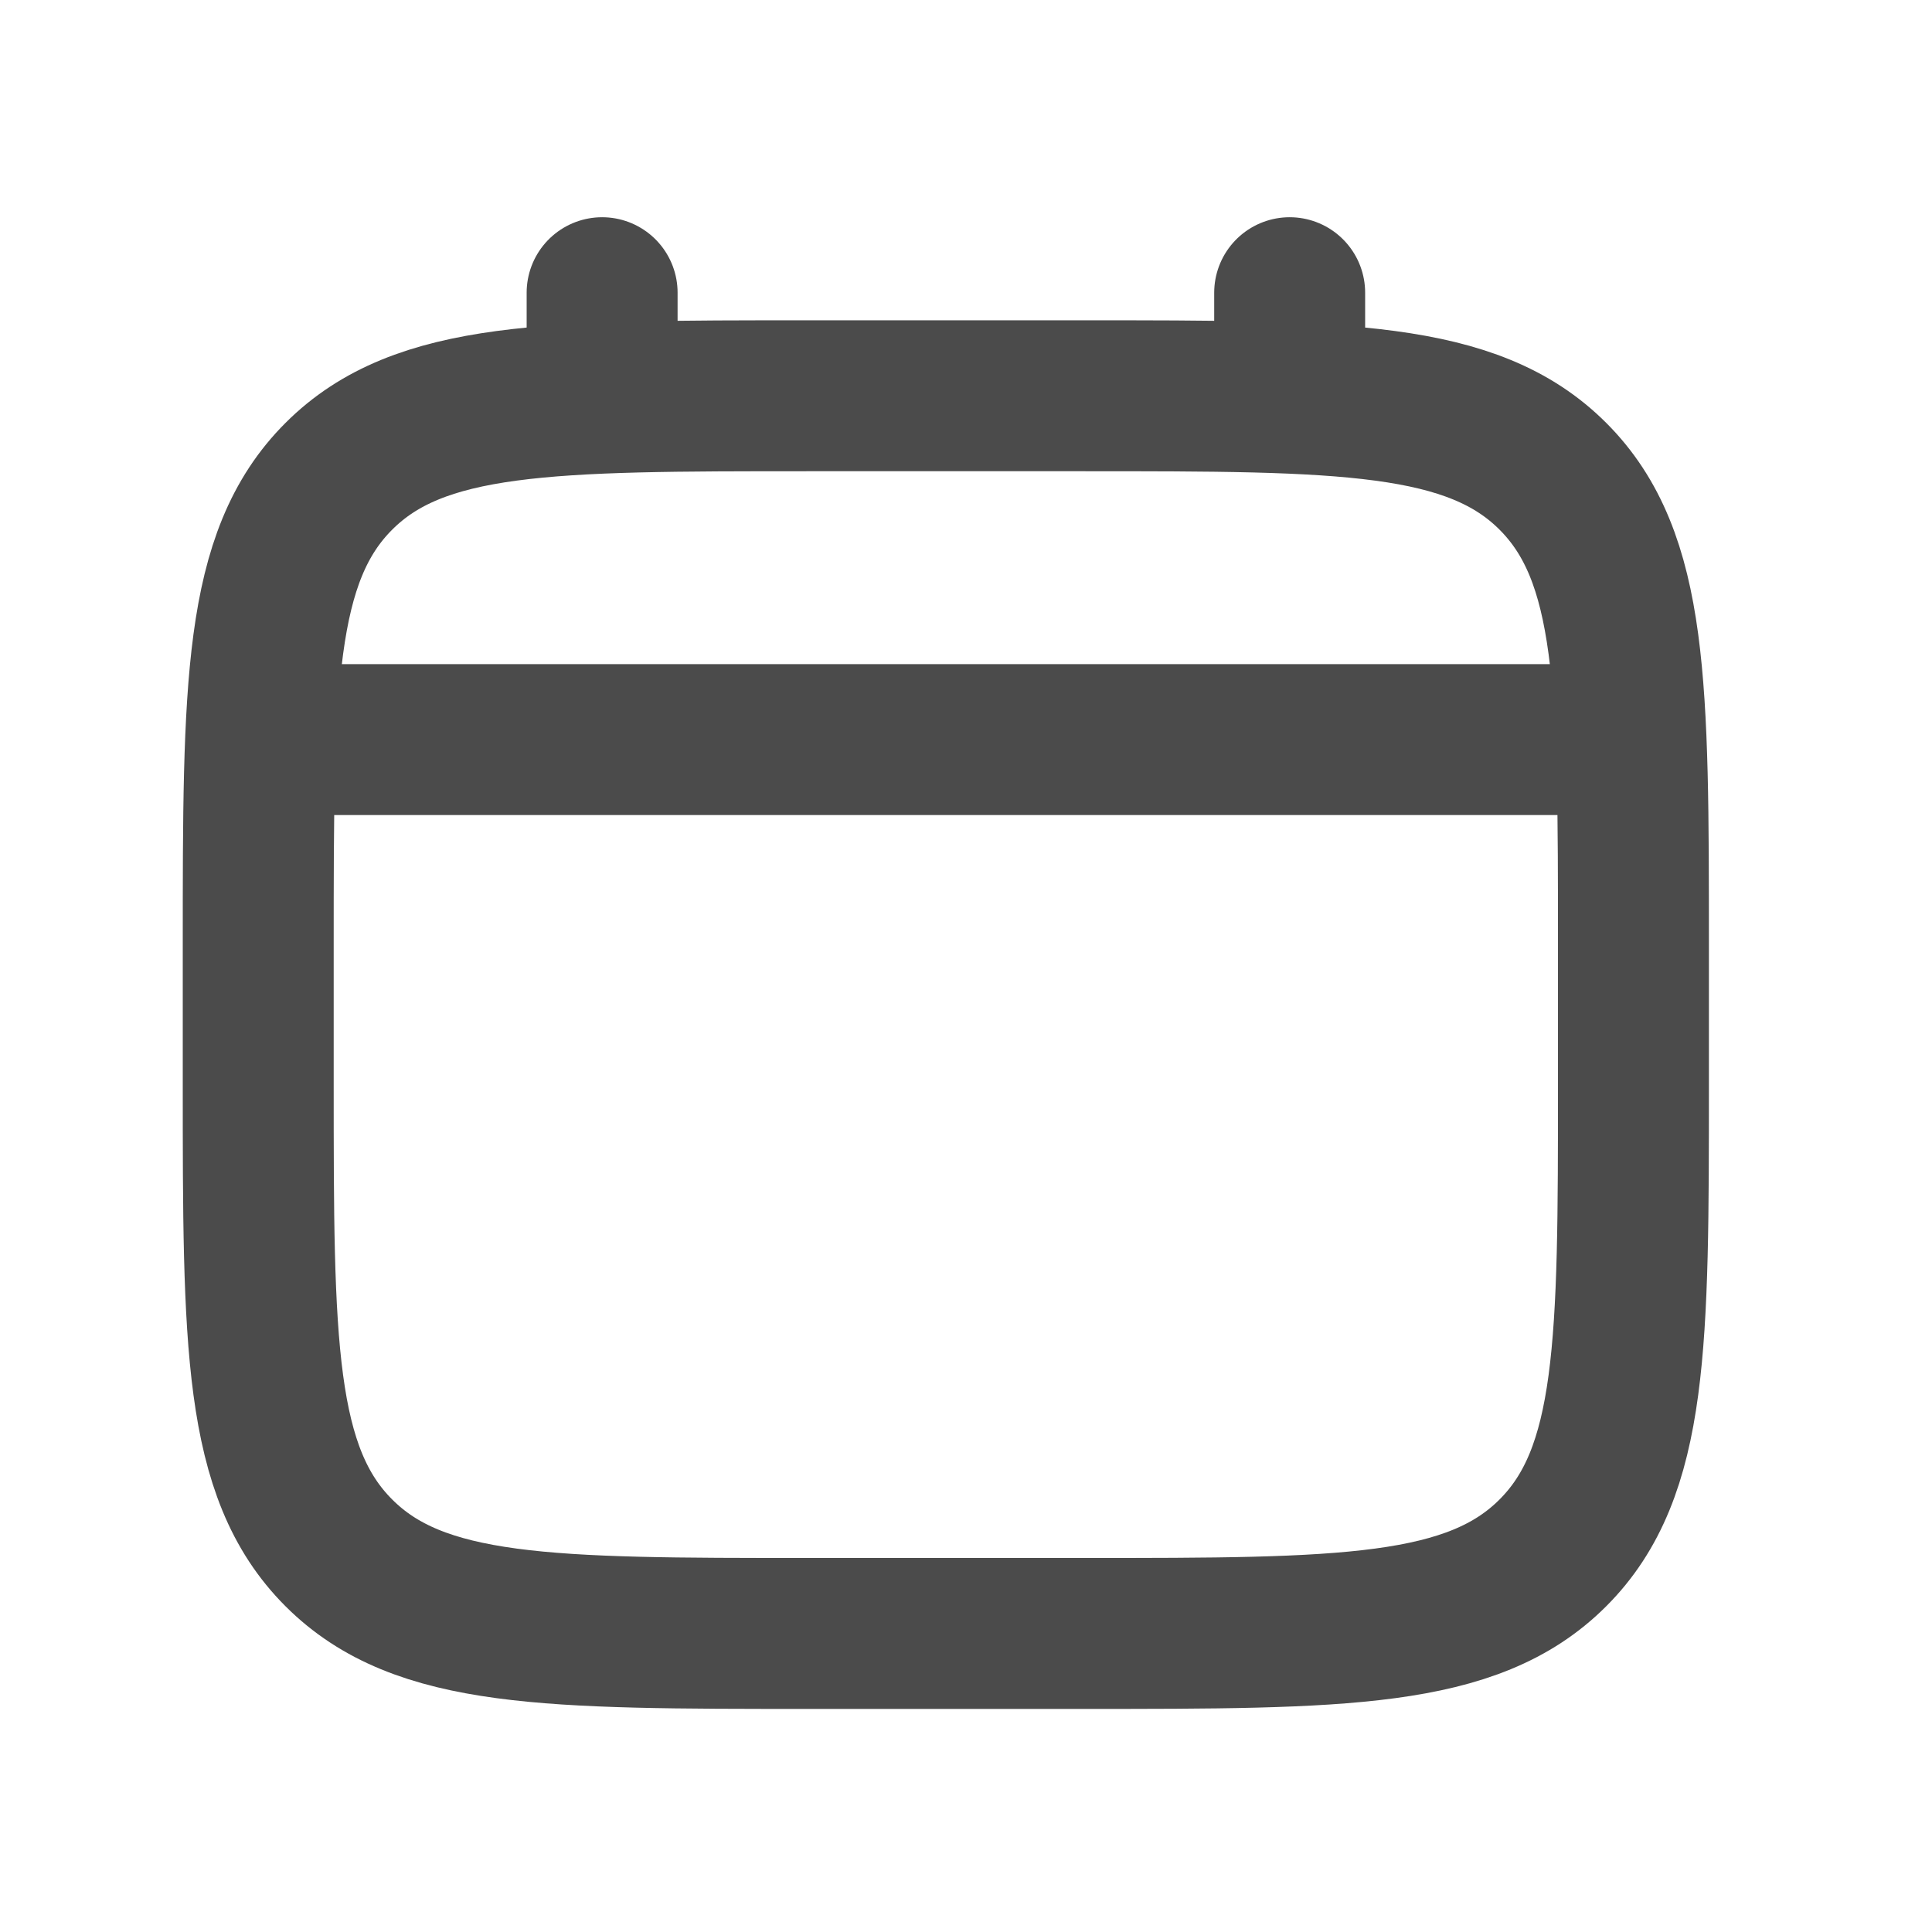
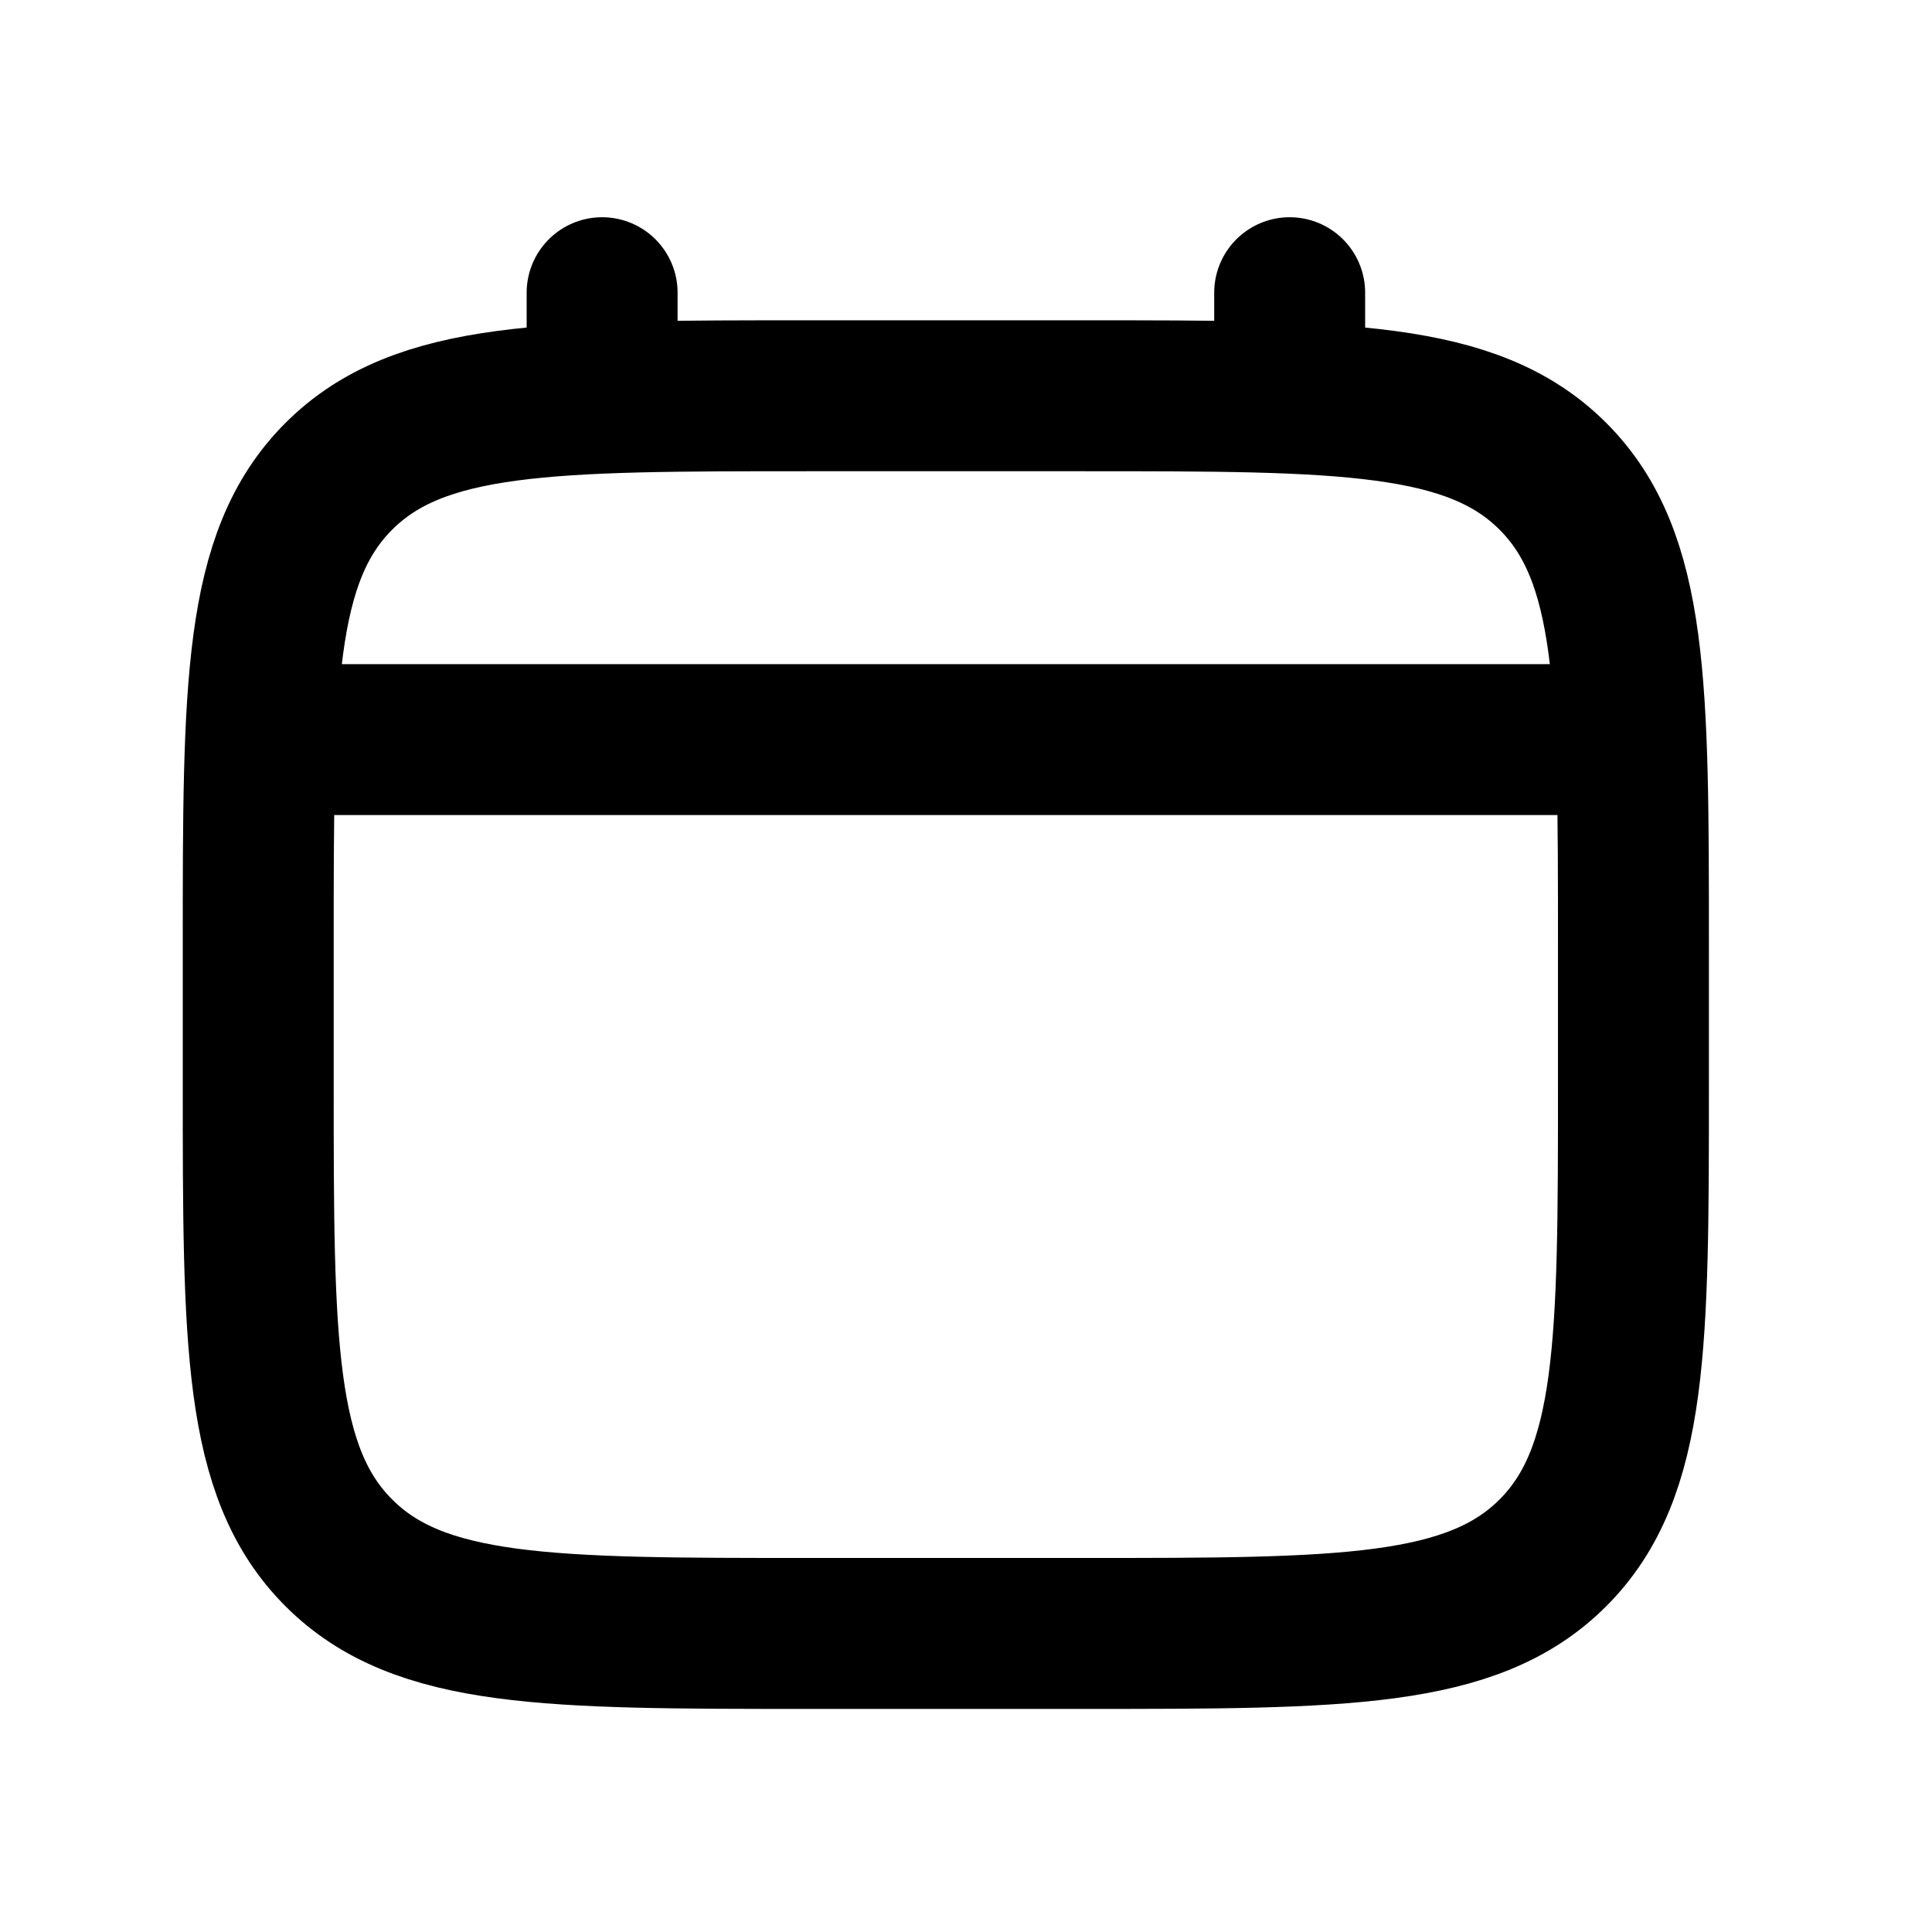
<svg xmlns="http://www.w3.org/2000/svg" width="32" height="32" viewBox="0 0 32 32" fill="none">
-   <path d="M4.277 15.666C4.277 11.371 4.277 9.223 5.612 7.889C6.946 6.555 9.093 6.555 13.389 6.555H17.944C22.239 6.555 24.387 6.555 25.721 7.889C27.055 9.223 27.055 11.371 27.055 15.666V17.944C27.055 22.239 27.055 24.386 25.721 25.72C24.387 27.055 22.239 27.055 17.944 27.055H13.389C9.093 27.055 6.946 27.055 5.612 25.72C4.277 24.386 4.277 22.239 4.277 17.944V15.666Z" stroke="#4B4B4B" stroke-width="2.5" />
-   <path d="M9.973 6.556V4.848" stroke="#4B4B4B" stroke-width="2.5" stroke-linecap="round" />
-   <path d="M21.361 6.556V4.848" stroke="#4B4B4B" stroke-width="2.5" stroke-linecap="round" />
-   <path d="M4.848 12.25H26.486" stroke="#4B4B4B" stroke-width="2.5" stroke-linecap="round" />
+   <path d="M4.277 15.666C4.277 11.371 4.277 9.223 5.612 7.889C6.946 6.555 9.093 6.555 13.389 6.555H17.944C22.239 6.555 24.387 6.555 25.721 7.889C27.055 9.223 27.055 11.371 27.055 15.666V17.944C27.055 22.239 27.055 24.386 25.721 25.72C24.387 27.055 22.239 27.055 17.944 27.055H13.389C9.093 27.055 6.946 27.055 5.612 25.72C4.277 24.386 4.277 22.239 4.277 17.944V15.666Z" stroke="black" stroke-width="2.5" />
+   <path d="M9.973 6.556V4.848" stroke="black" stroke-width="2.5" stroke-linecap="round" />
+   <path d="M21.361 6.556V4.848" stroke="black" stroke-width="2.5" stroke-linecap="round" />
+   <path d="M4.848 12.25H26.486" stroke="black" stroke-width="2.5" stroke-linecap="round" />
</svg>
